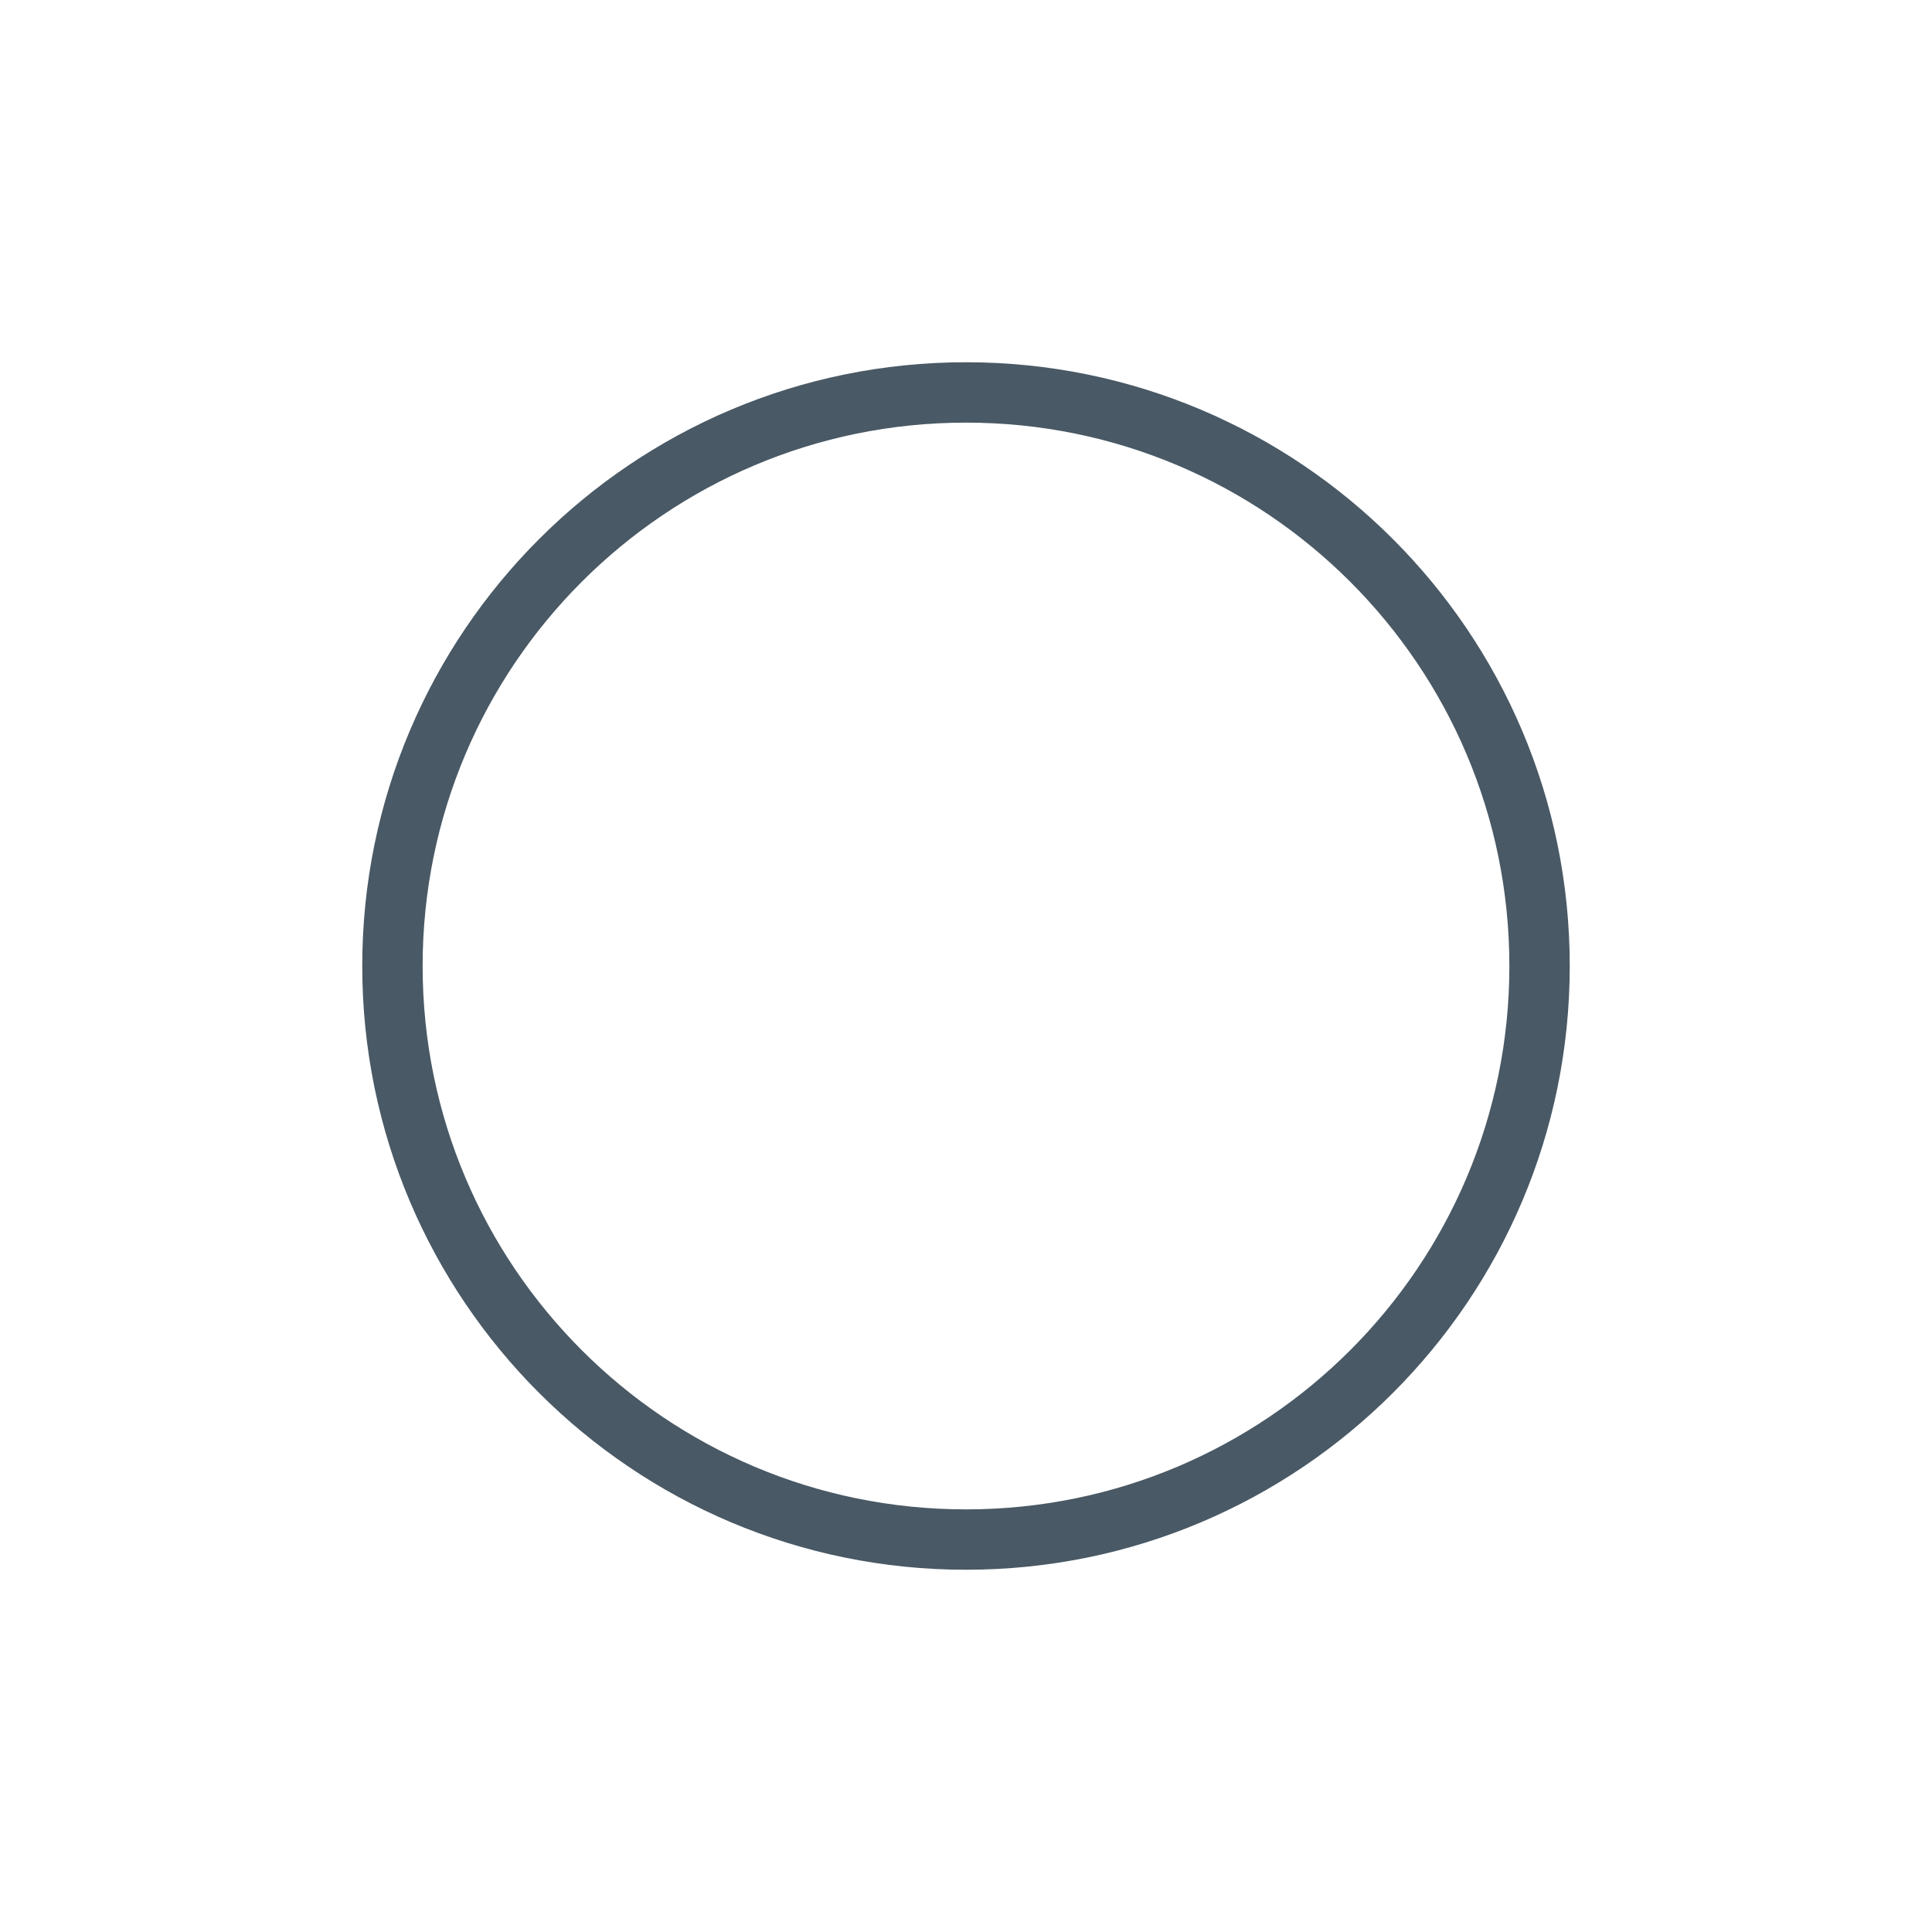
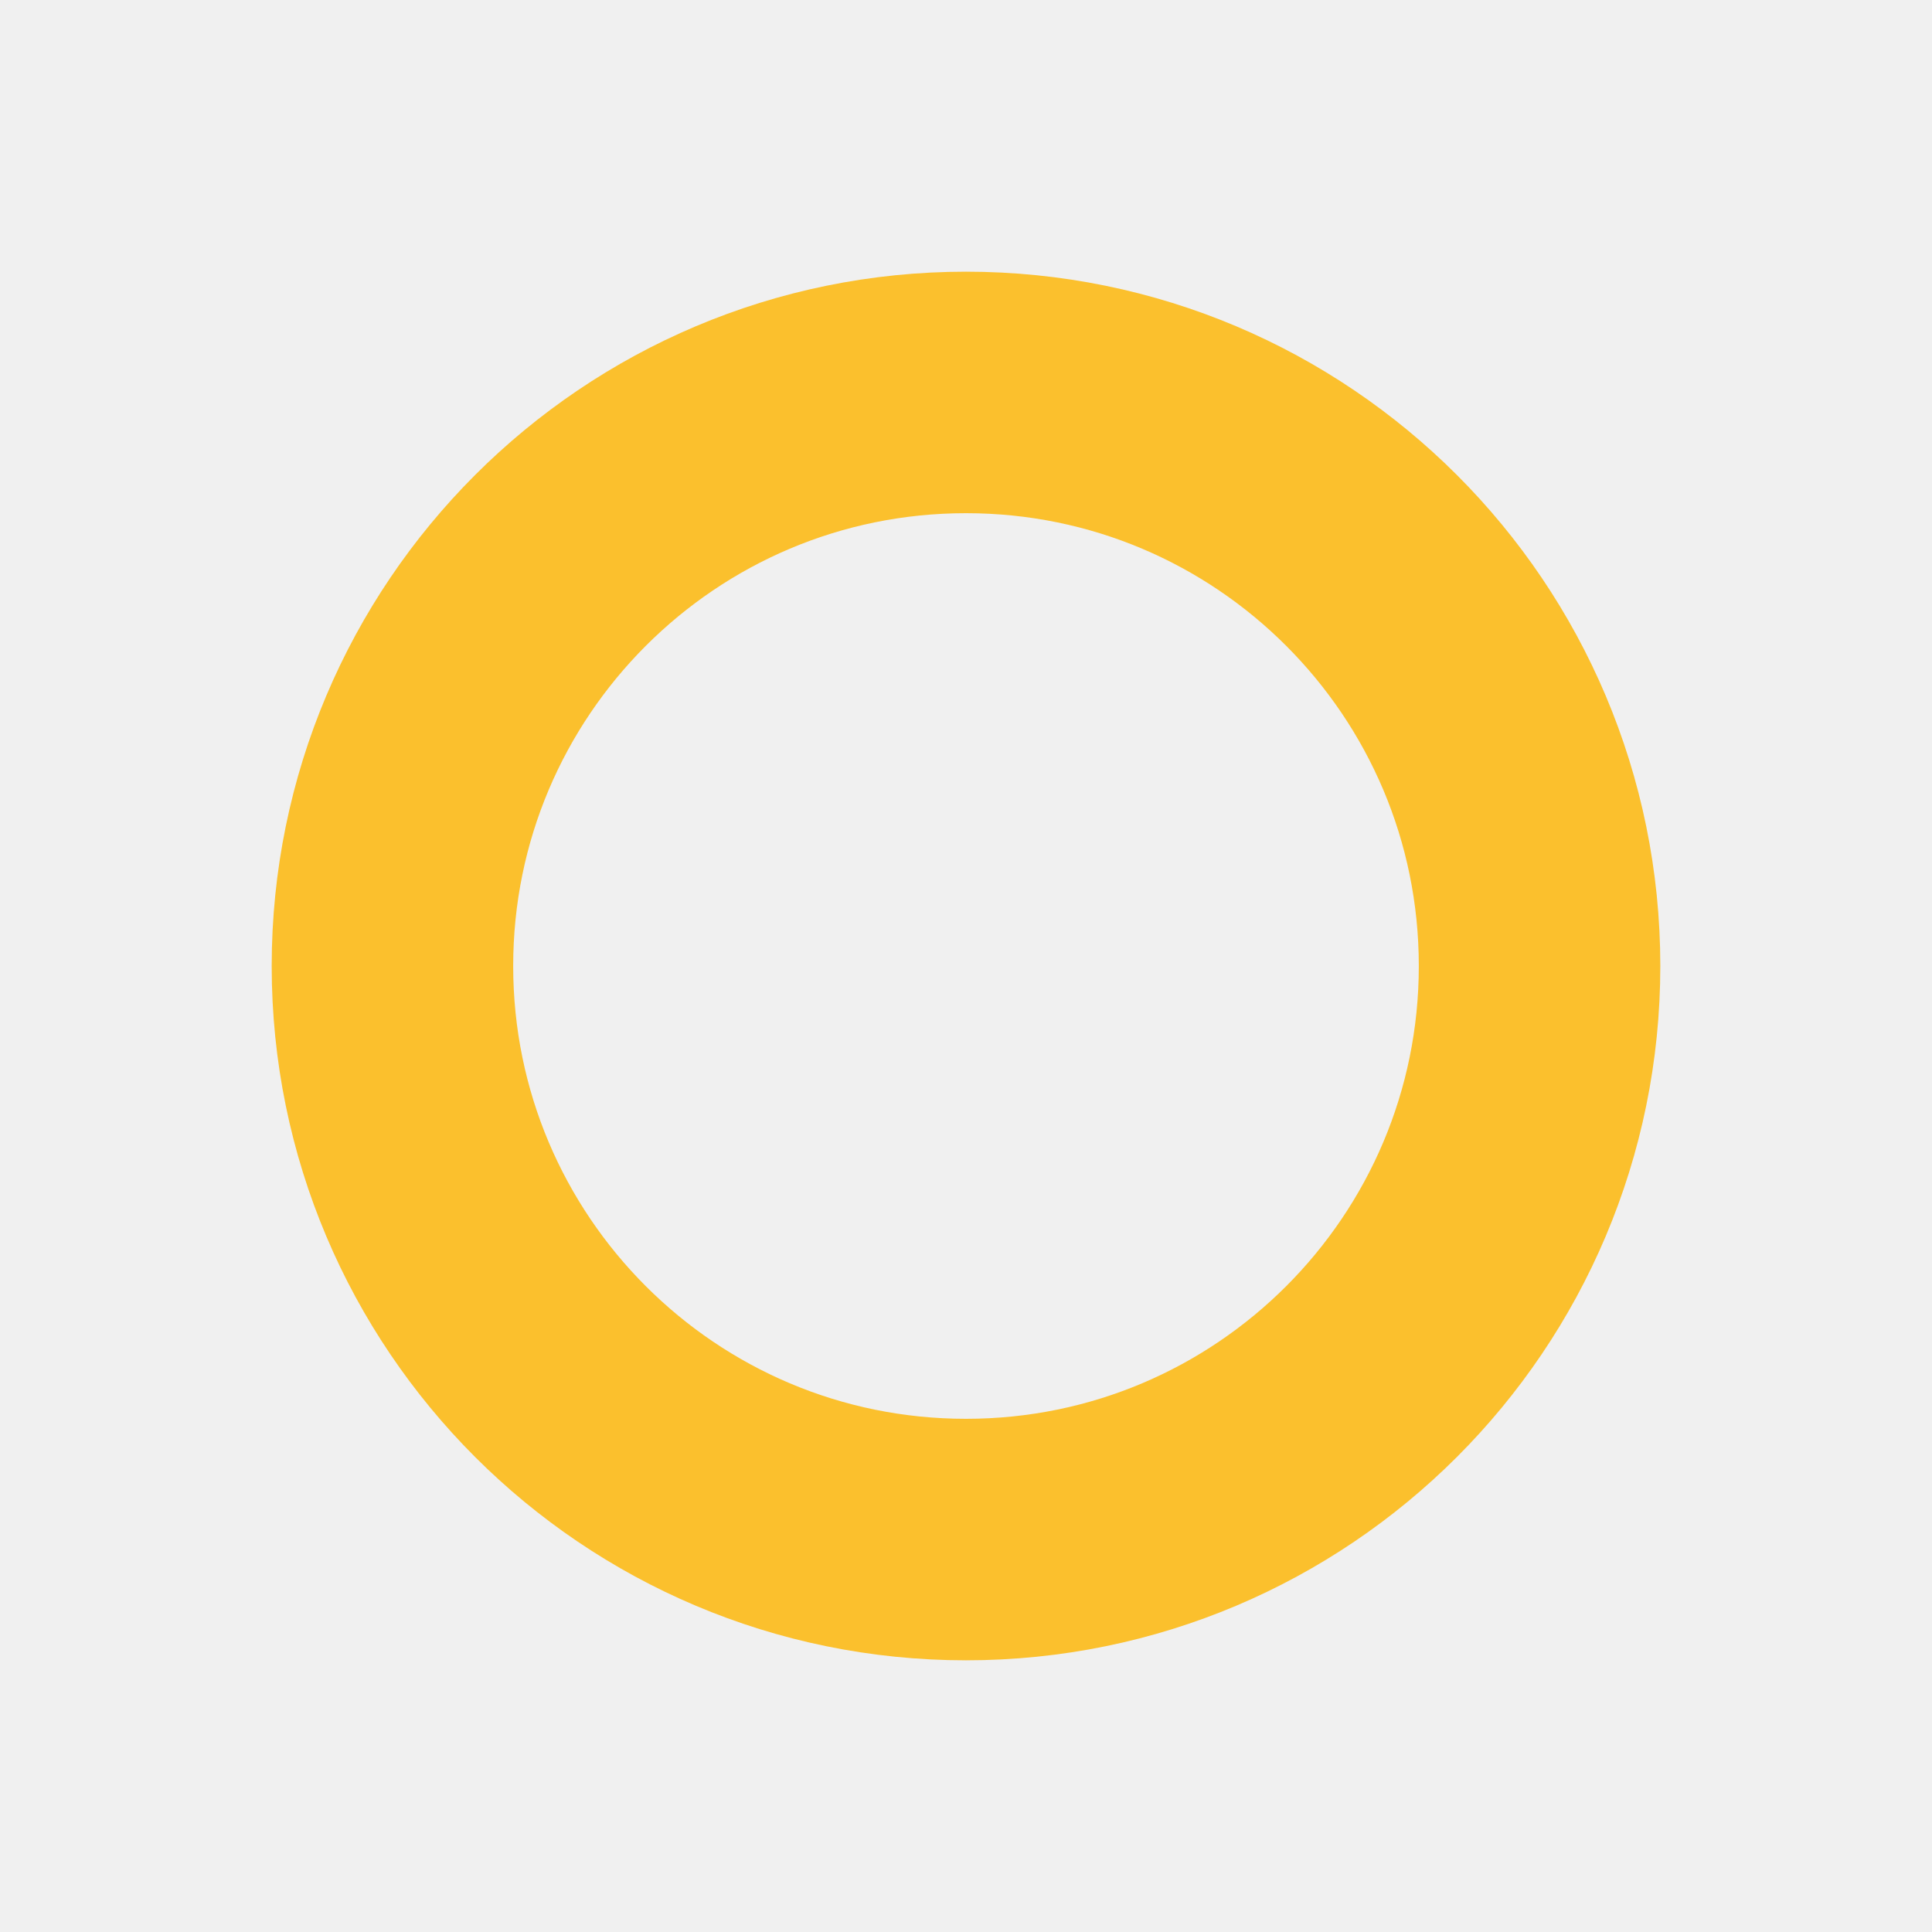
<svg xmlns="http://www.w3.org/2000/svg" width="32" height="32" viewBox="0 0 32 32" fill="none">
-   <rect width="32" height="32" fill="white" />
-   <circle cx="16" cy="16" r="9.5" fill="white" stroke="#495965" />
+   <rect width="32" height="32" />
+   <circle cx="16" cy="16" r="9.5" stroke="#FBC02D" stroke-width="4" />
</svg>
